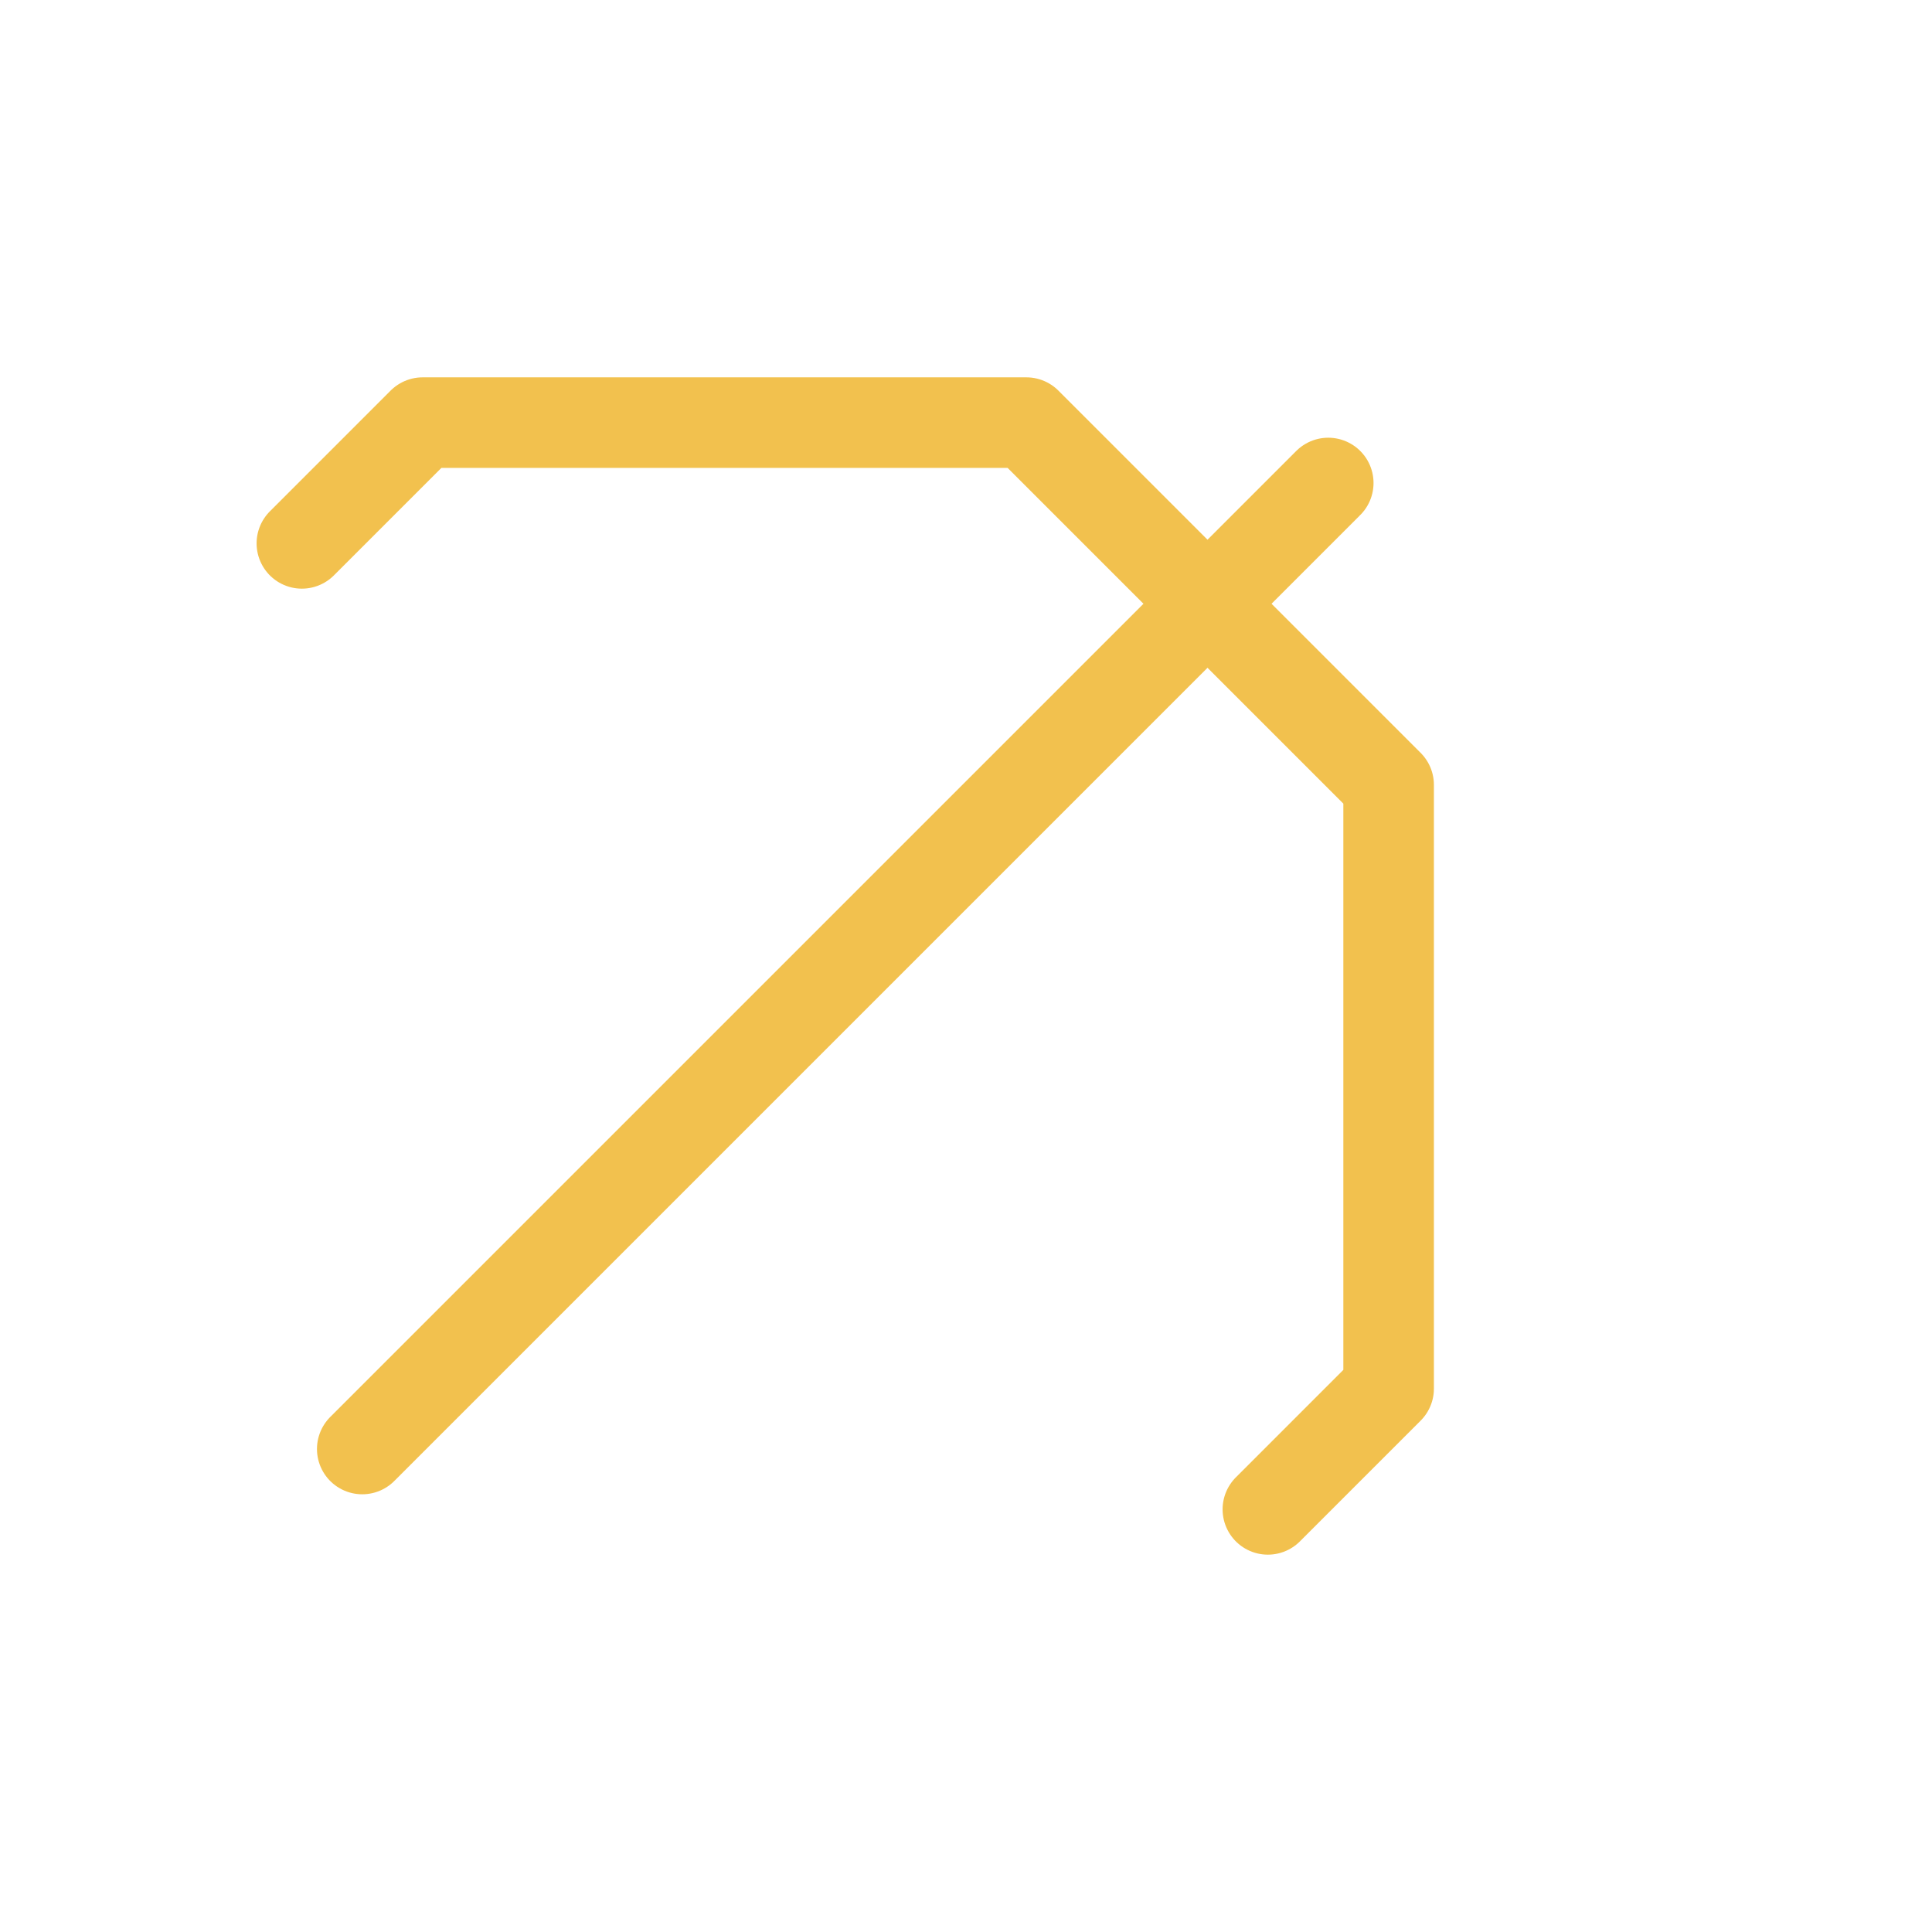
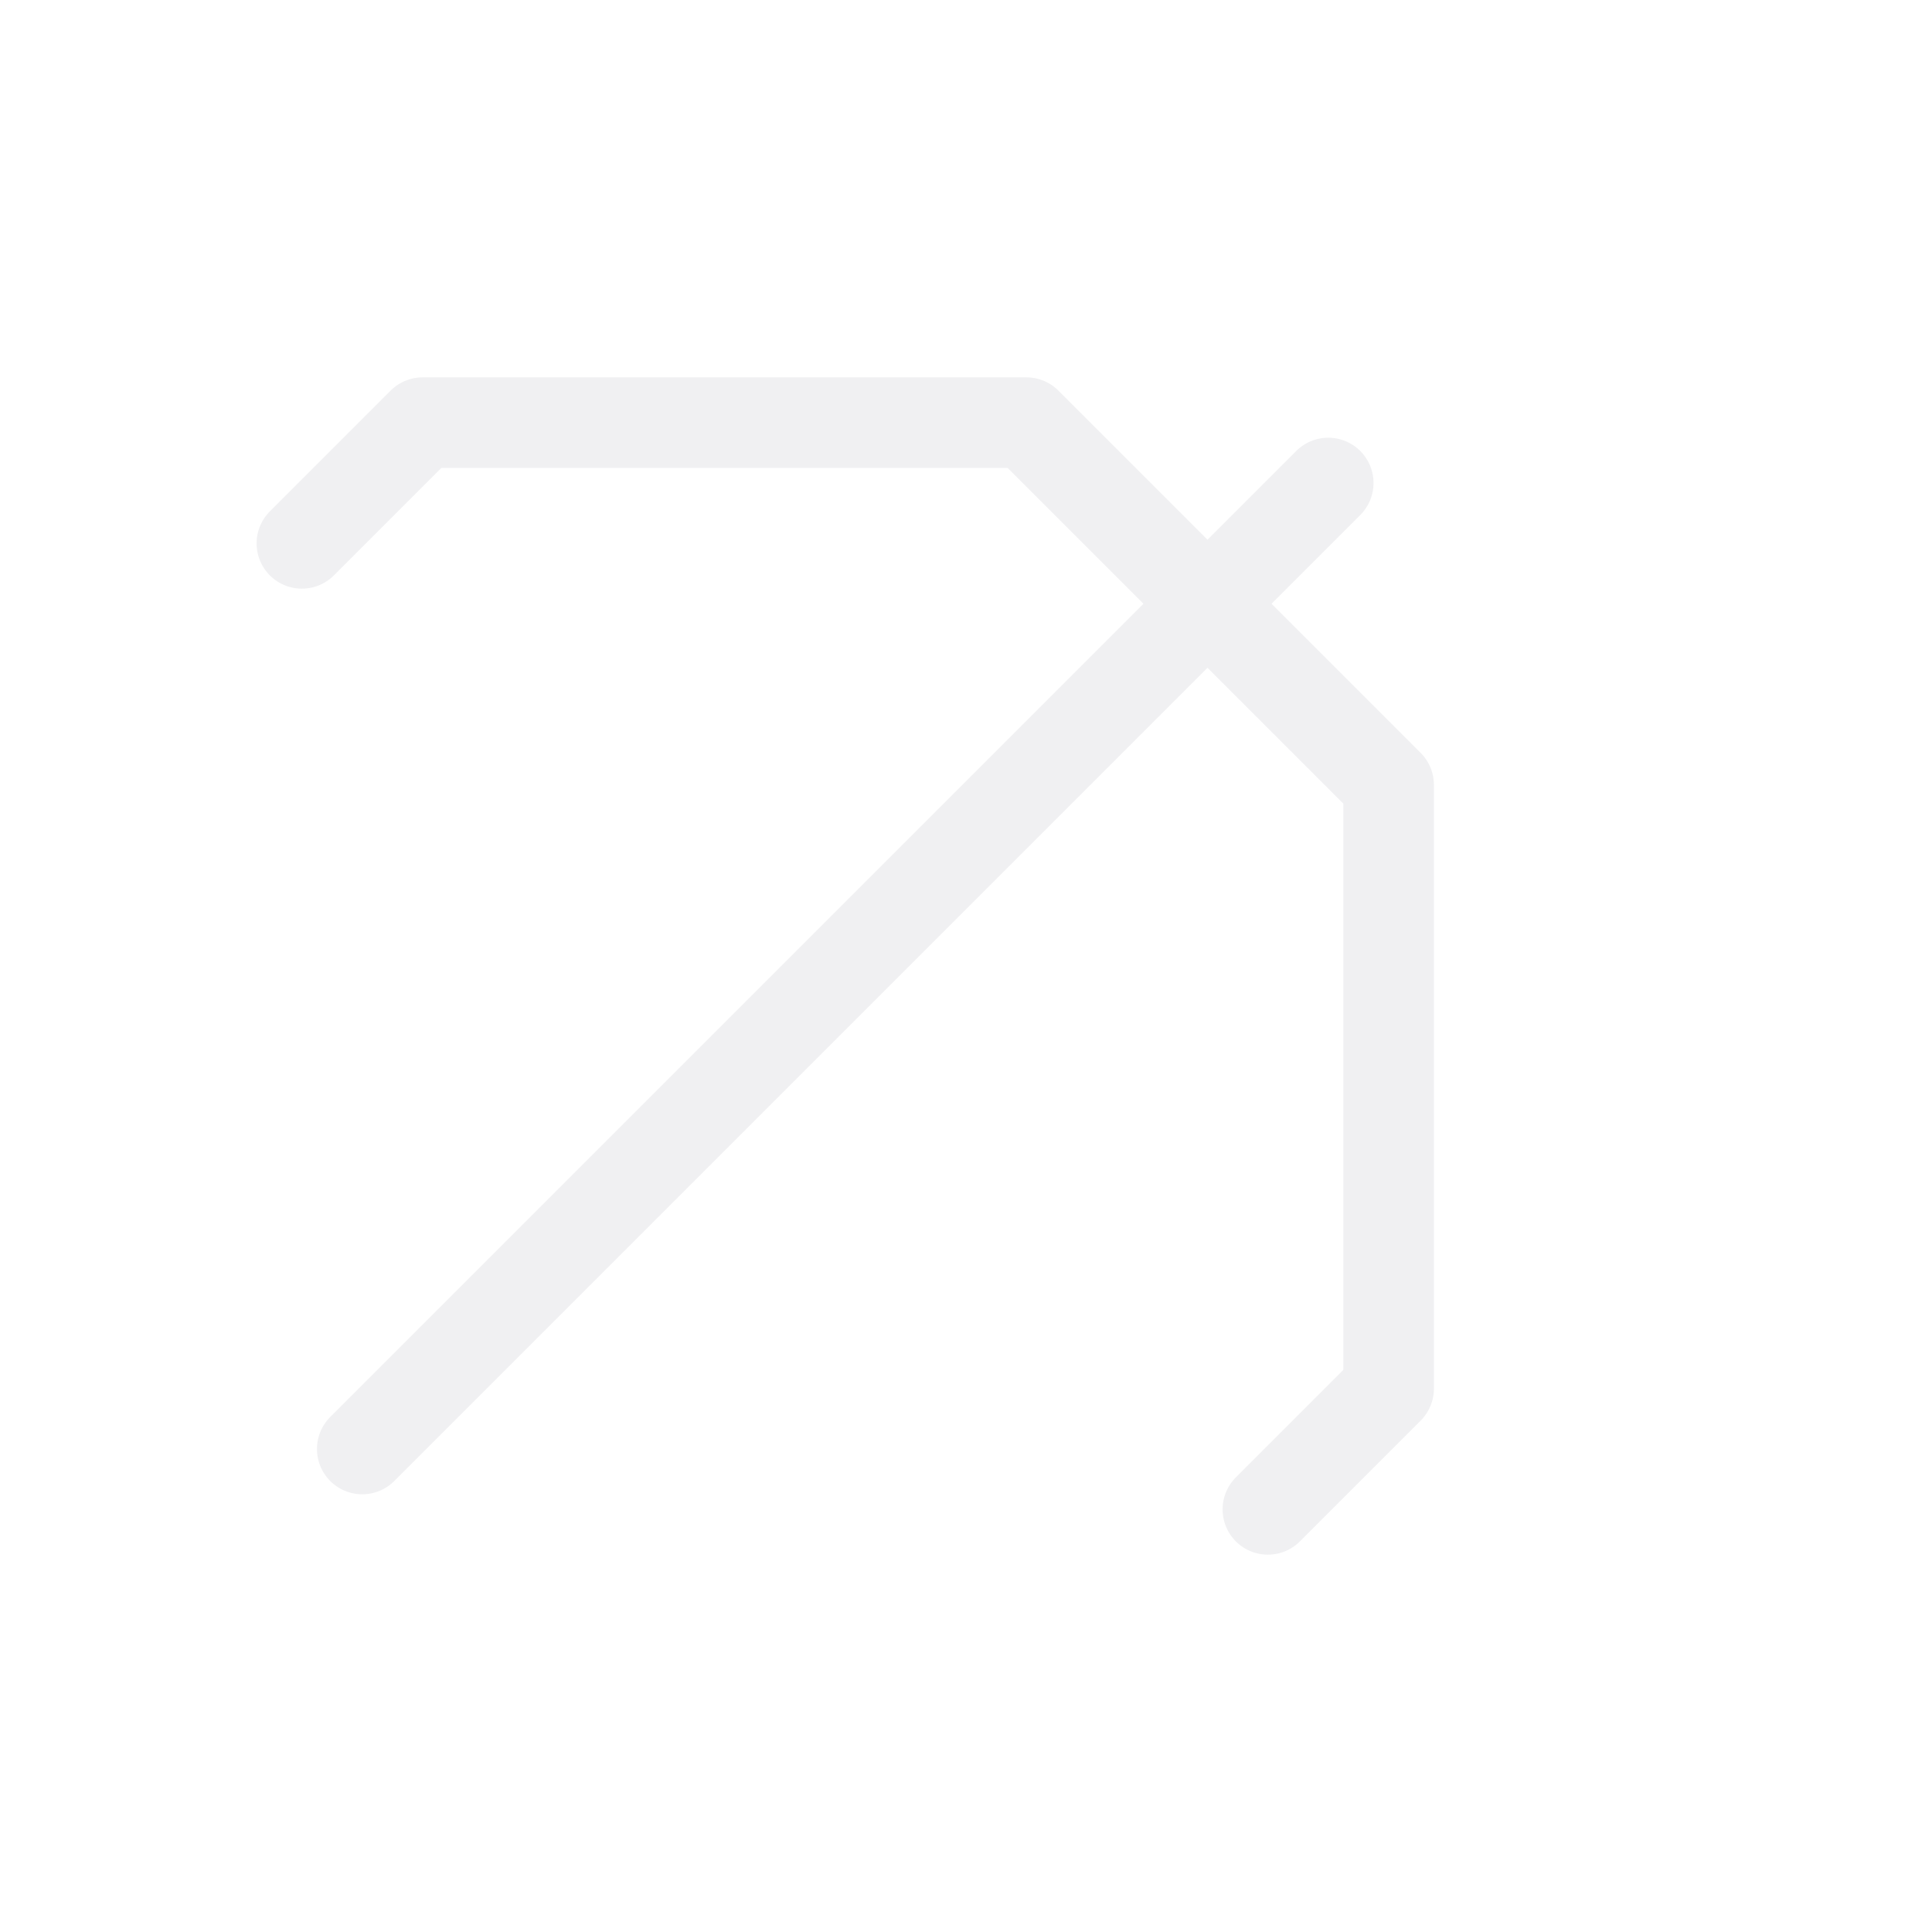
<svg xmlns="http://www.w3.org/2000/svg" width="64" height="64" viewBox="0 0 64 64">
-   <g fill="none" stroke="#f2c14e" stroke-width="3" stroke-linecap="round" stroke-linejoin="round">
+   <g fill="none" stroke="#f0f0f2" stroke-width="3" stroke-linecap="round" stroke-linejoin="round">
    <line x1="12" y1="48" x2="44" y2="16" />
    <polyline points="10,18 14,14 34,14 46,26 46,46 42,50" />
  </g>
</svg>
